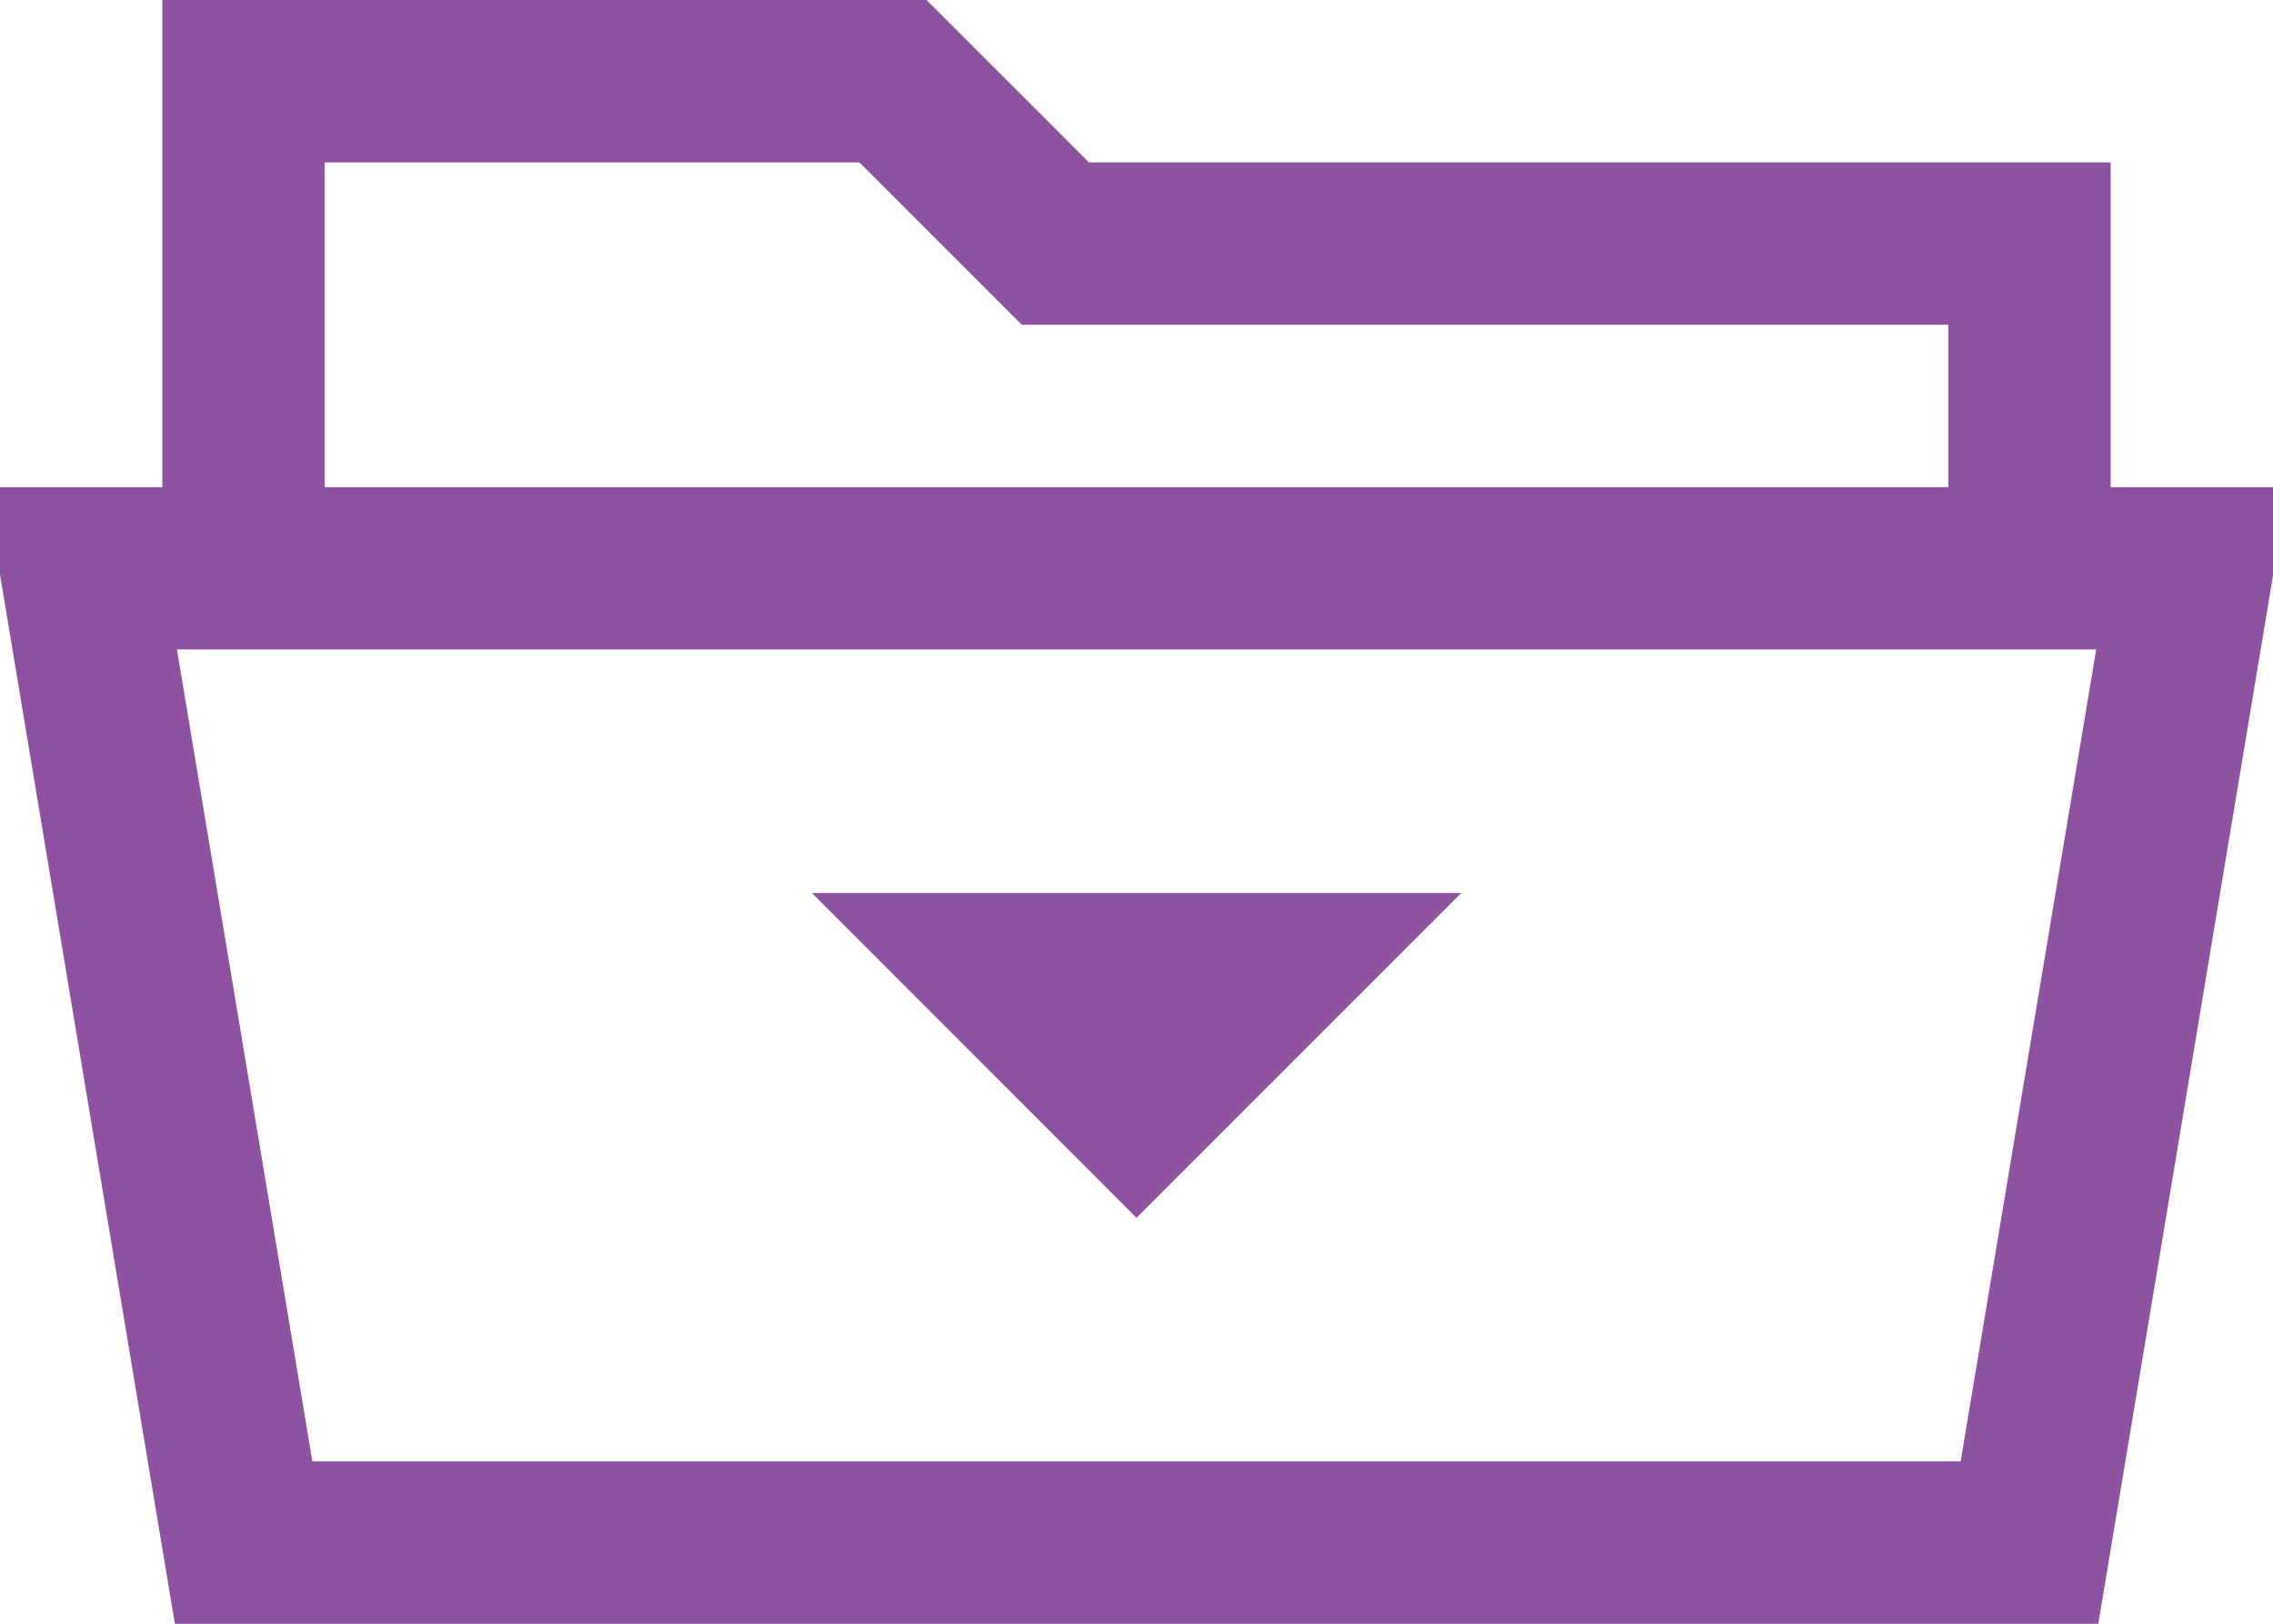
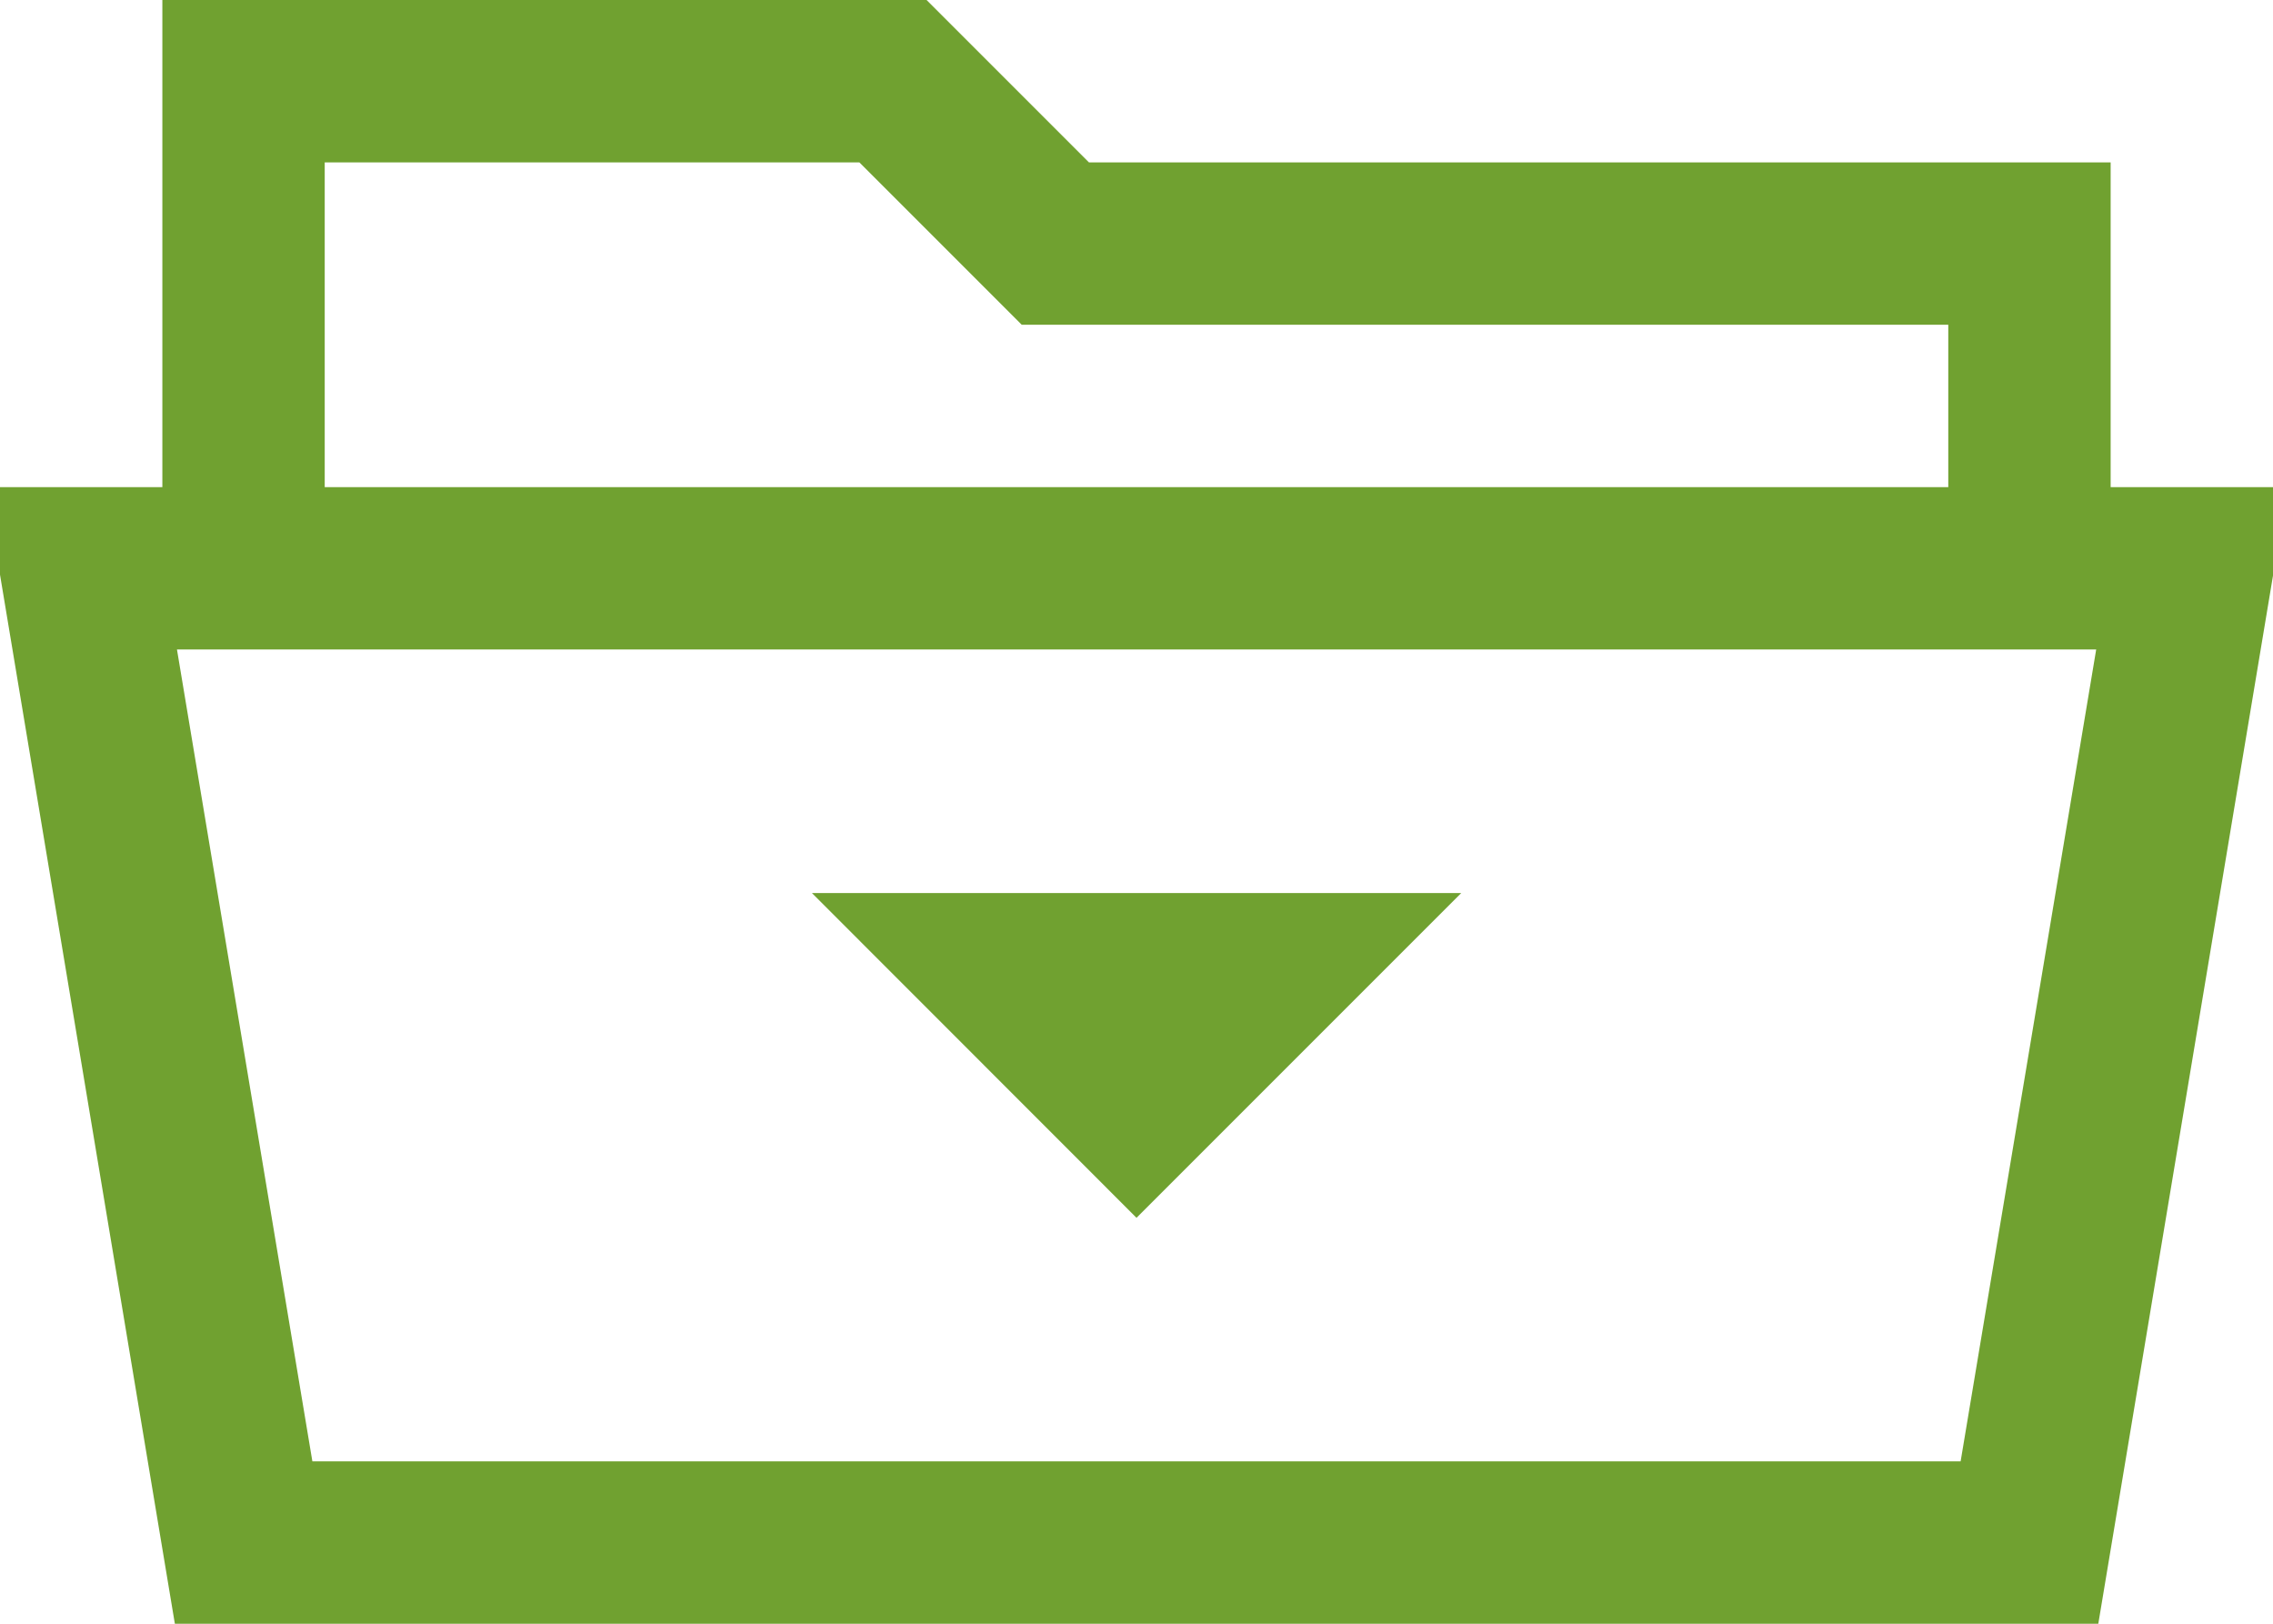
<svg xmlns="http://www.w3.org/2000/svg" width="14px" height="10px" viewBox="0 0 14 10" version="1.1">
  <defs />
  <g id="Folder-open" stroke="none" stroke-width="1" fill="none" fill-rule="evenodd">
-     <path d="M1,0 L1,3 L0,3 L0,3.539 L1.077,10 L12.924,10 L14.001,3.539 L14.001,3 L13,3 L13,1 L6.707,1 L5.707,0 L1,0 Z M2,1 L5.293,1 L6.293,2 L12,2 L12,3 L2,3 L2,1 Z M1.09,4 L12.911,4 L12.076,9 L1.924,9 L1.09,4 Z M5.001,5.5 L7,7.5 L9,5.5 L5.001,5.5 Z" id="Page-1-Copy-2" fill="#8F52A1" />
+     <path d="M1,0 L1,3 L0,3 L0,3.539 L1.077,10 L12.924,10 L14.001,3.539 L14.001,3 L13,3 L13,1 L6.707,1 L5.707,0 L1,0 Z M2,1 L5.293,1 L6.293,2 L12,2 L12,3 L2,3 L2,1 Z M1.09,4 L12.911,4 L12.076,9 L1.924,9 L1.09,4 Z M5.001,5.5 L7,7.5 L9,5.5 L5.001,5.5 Z" id="Page-1-Copy-2" fill="#70A130" />
  </g>
</svg>
